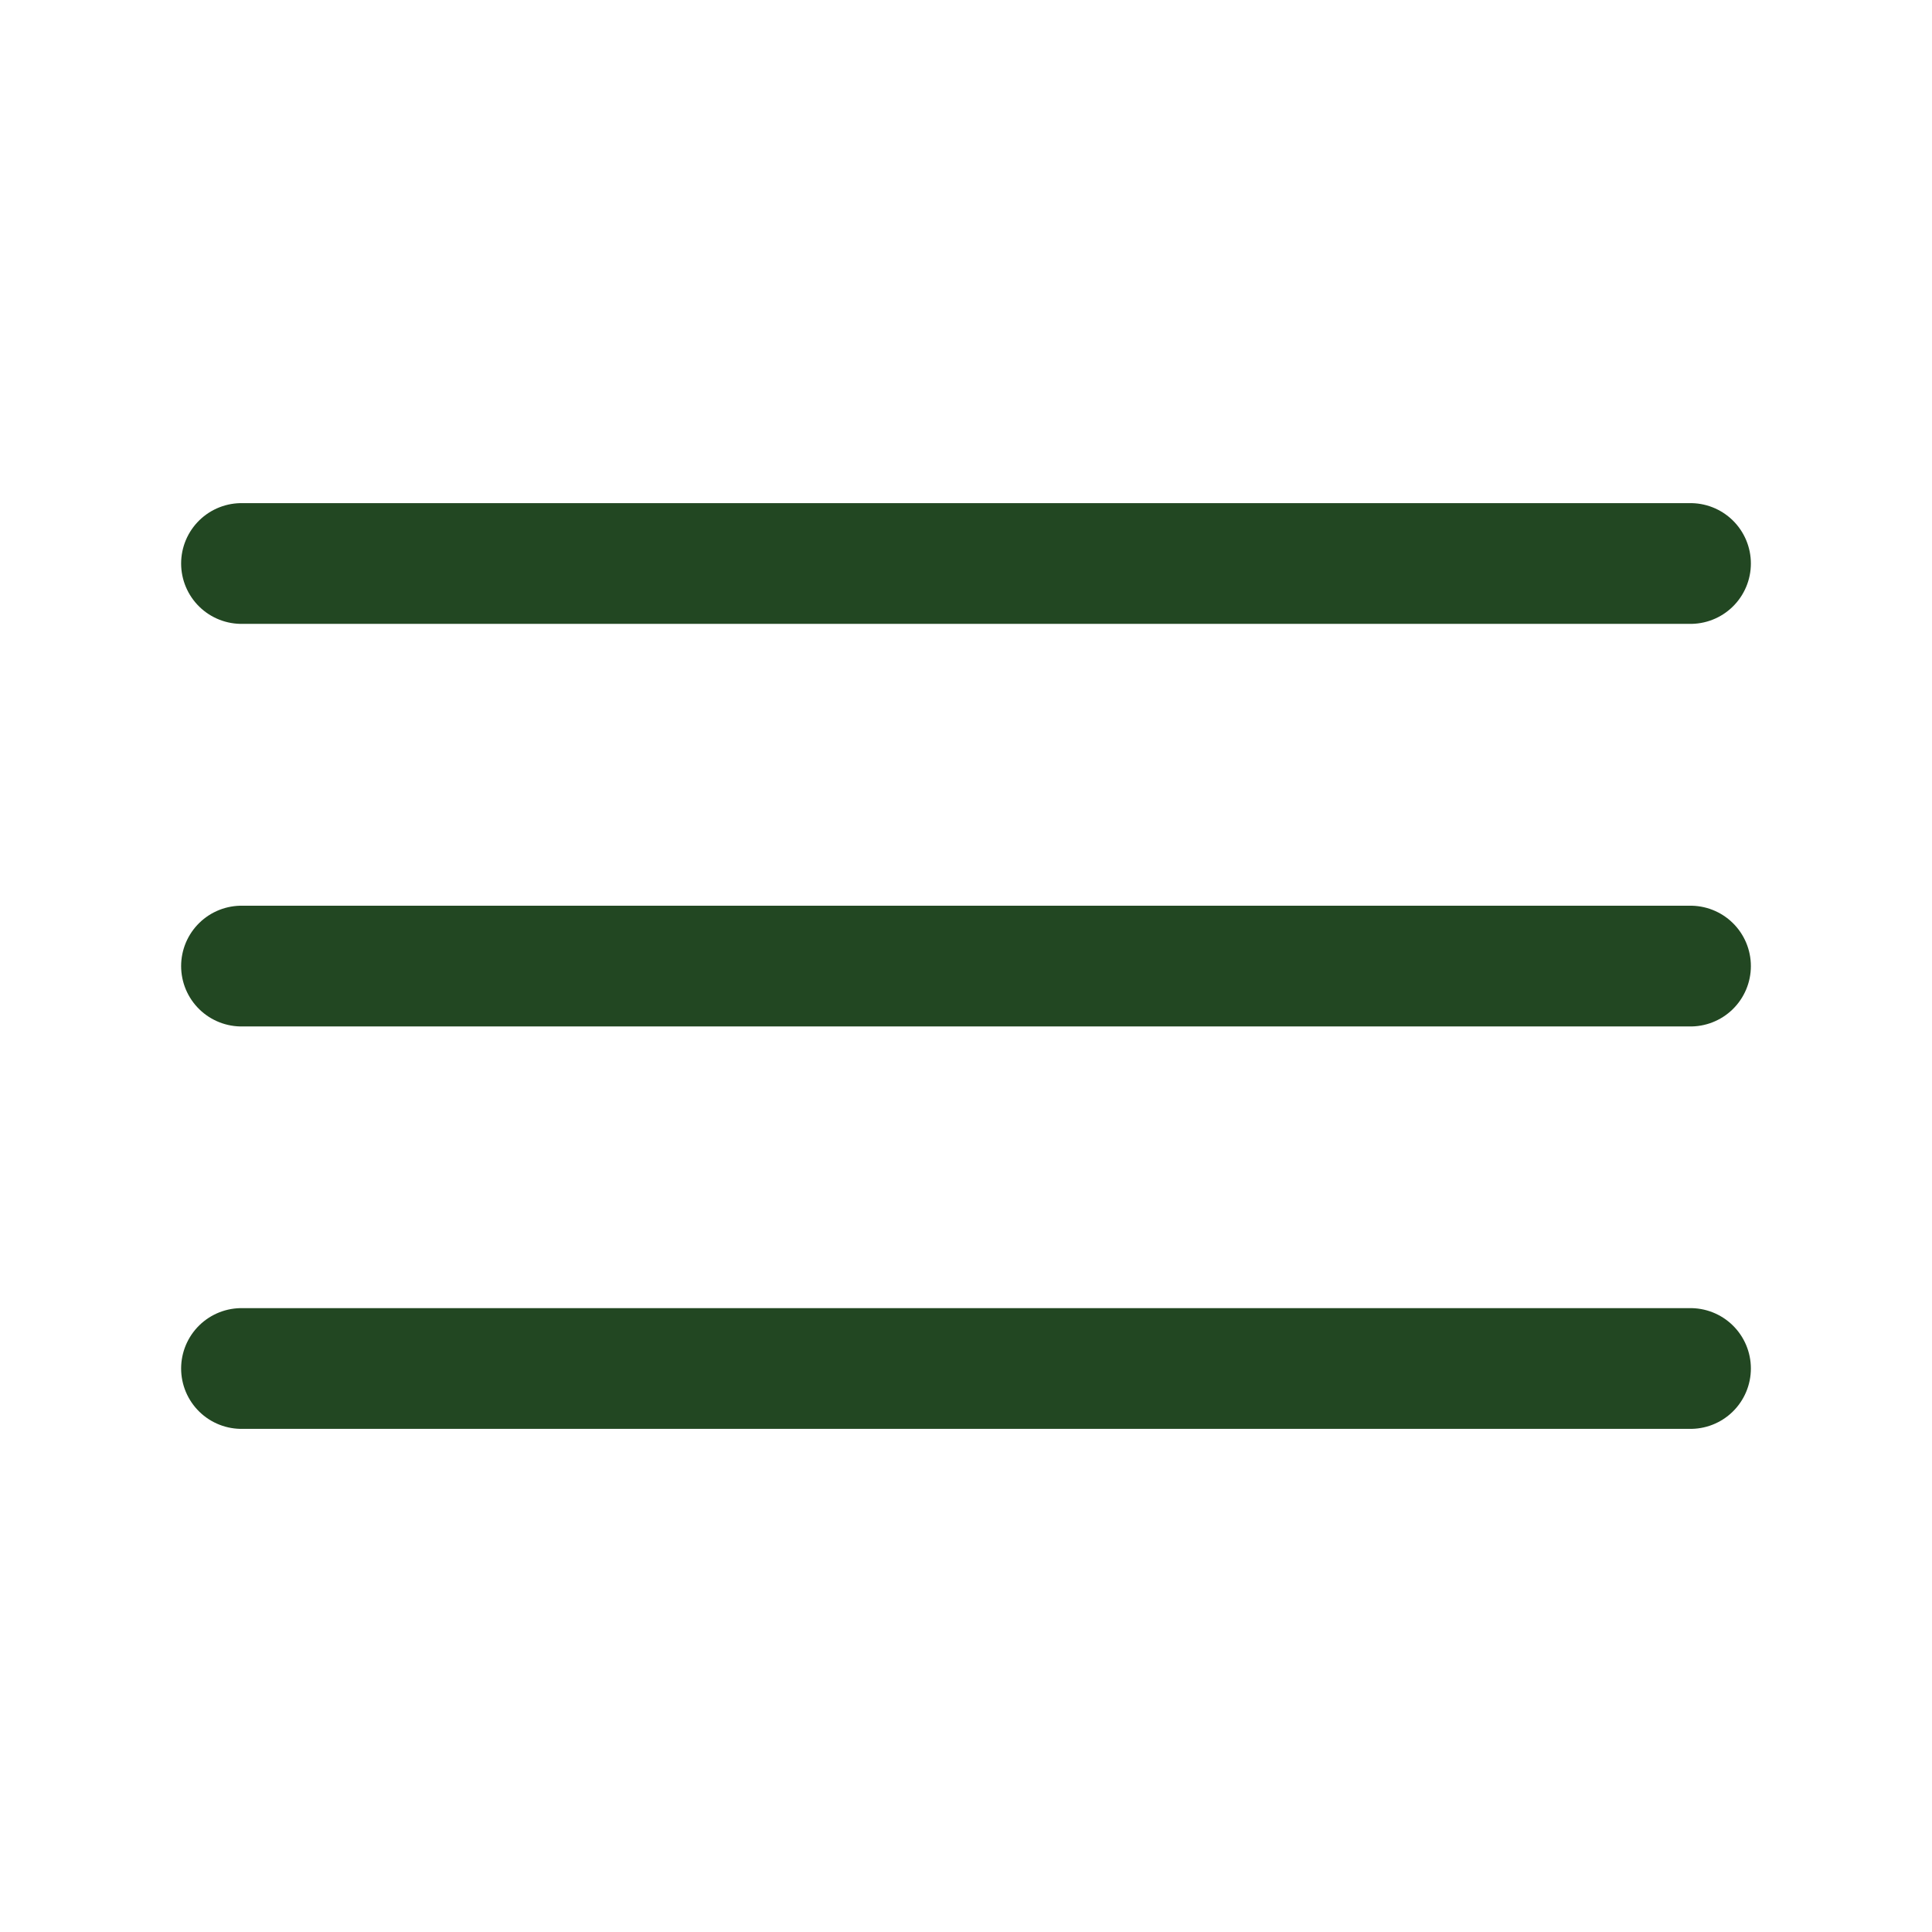
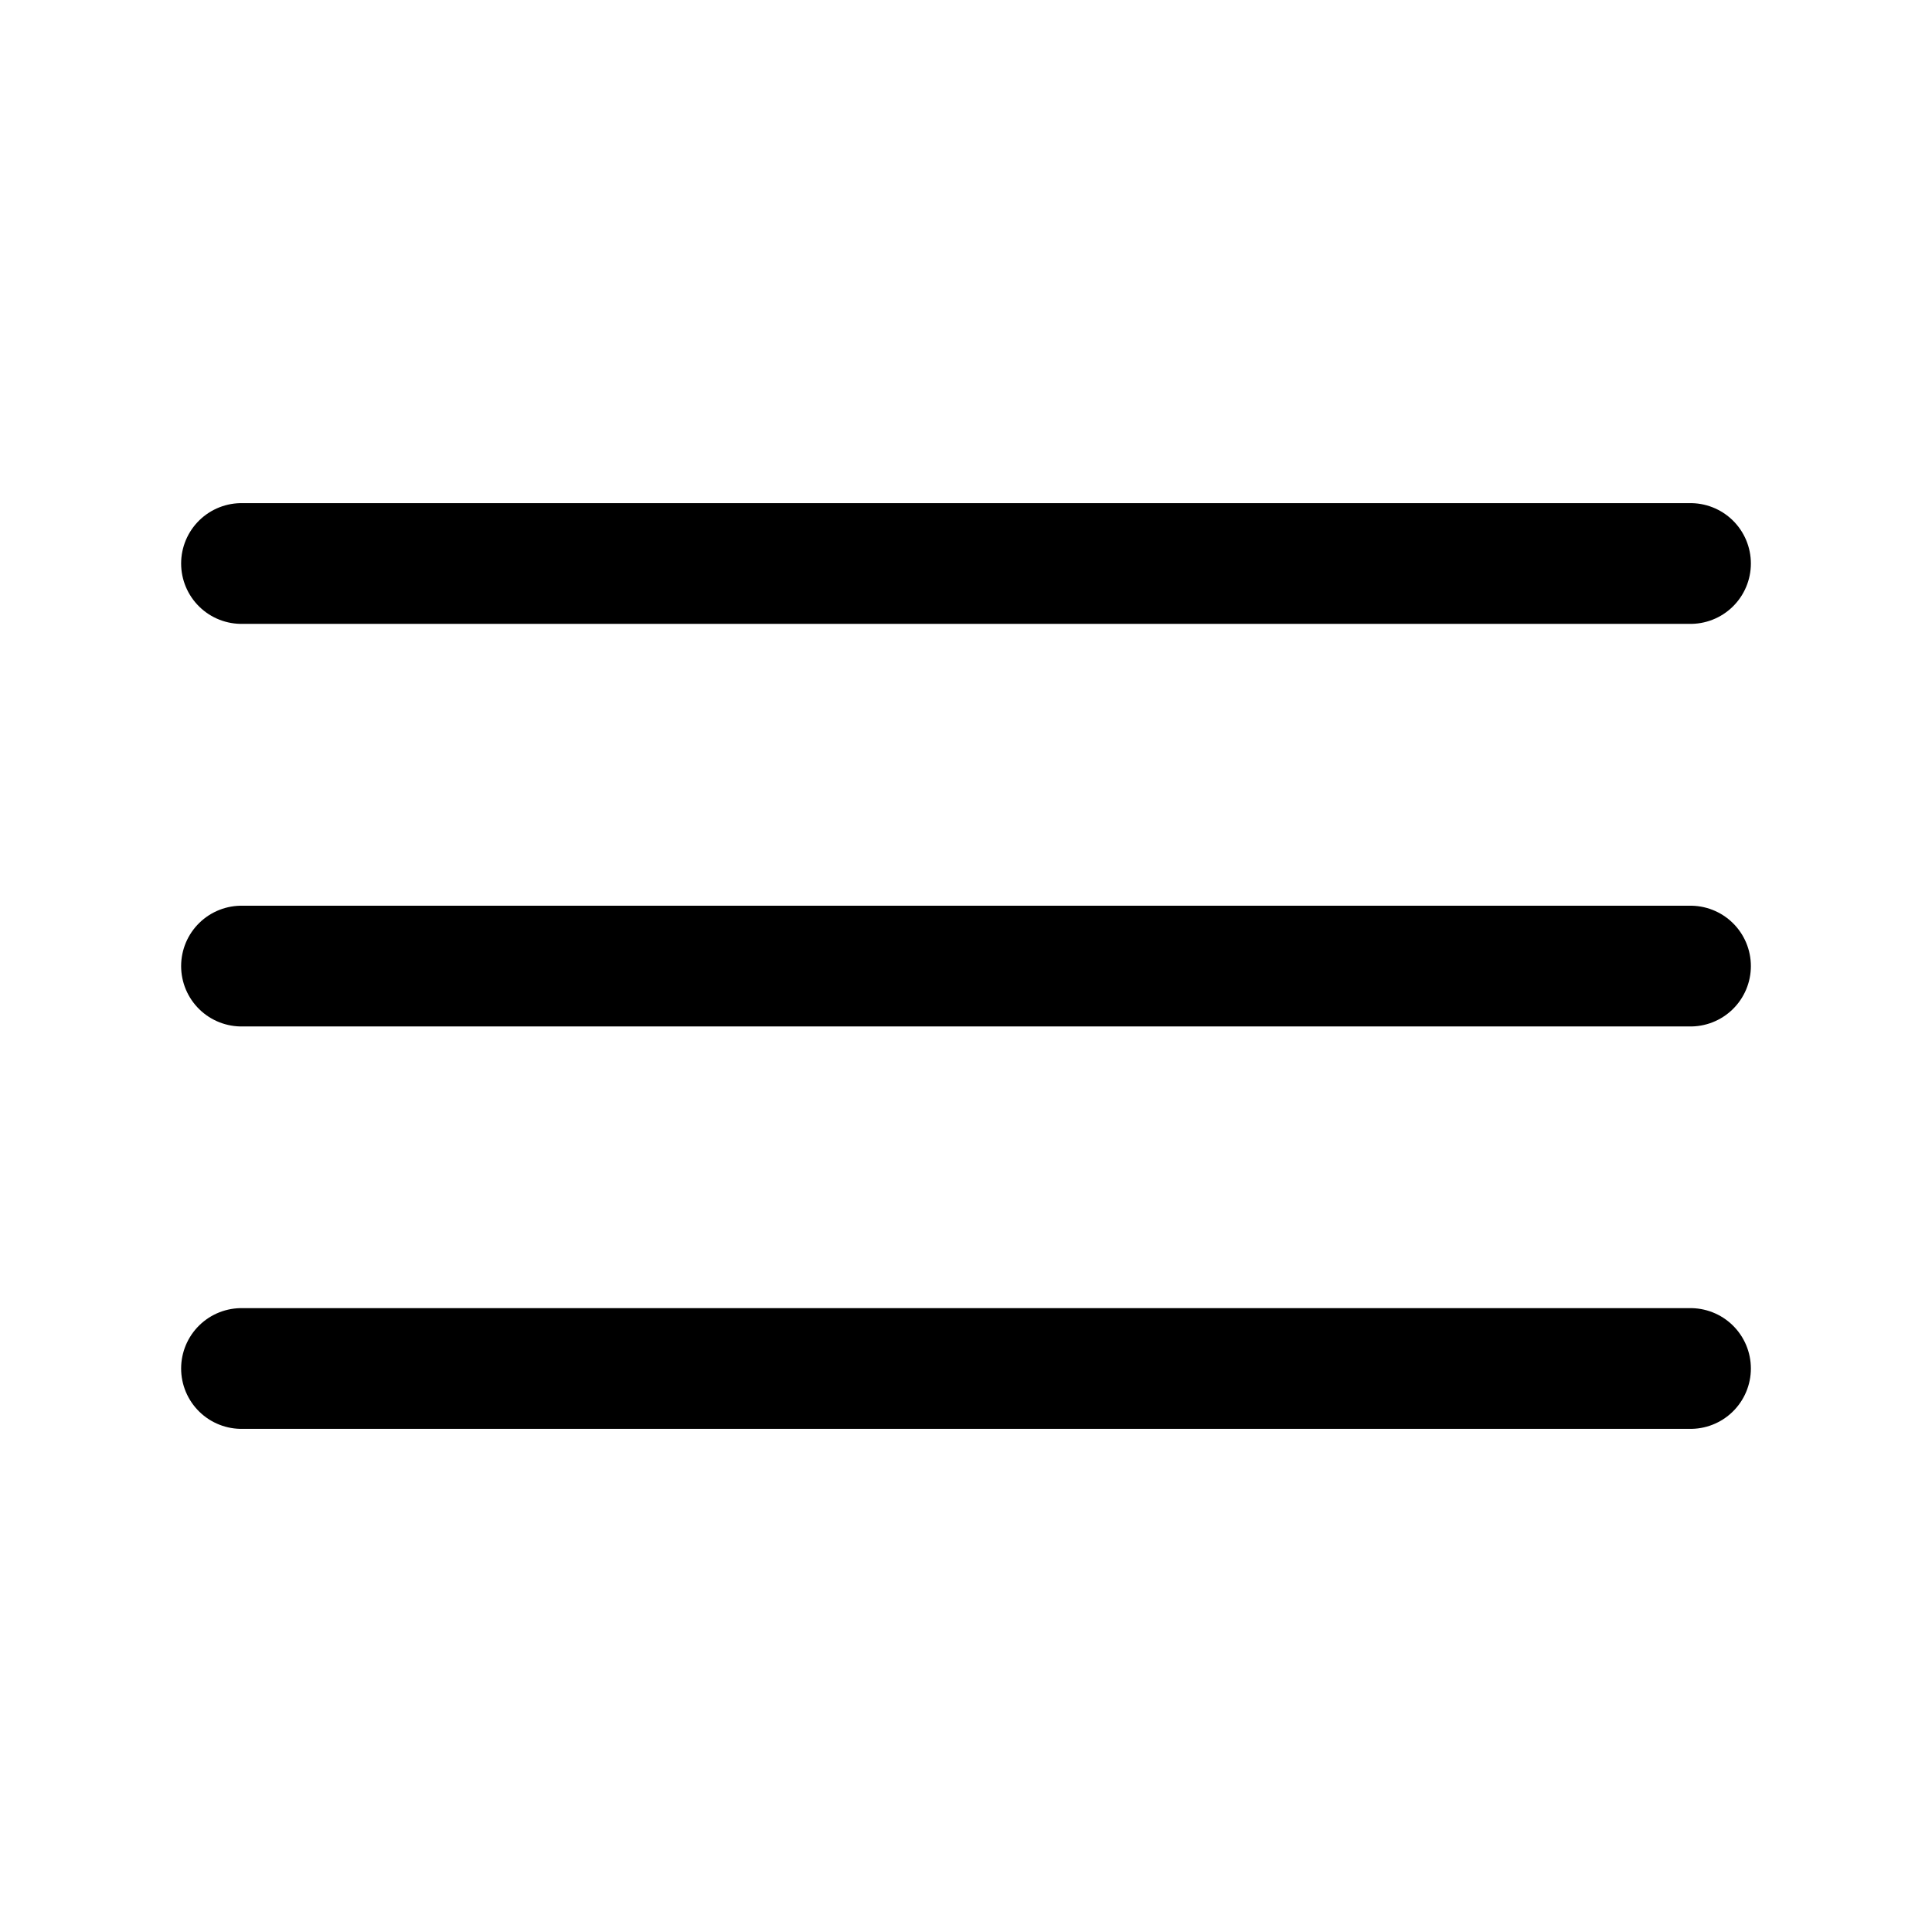
<svg xmlns="http://www.w3.org/2000/svg" width="24" height="24" viewBox="0 0 24 24" fill="none">
-   <path d="M3 7H21" stroke="#224722" stroke-width="1.5" stroke-linecap="round" />
-   <path d="M3 12.001H21" stroke="#224722" stroke-width="1.5" stroke-linecap="round" />
-   <path d="M3 17H21" stroke="#224722" stroke-width="1.5" stroke-linecap="round" />
+   <path d="M3 7H21" stroke="currentColor" stroke-width="1.5" stroke-linecap="round" />
+   <path d="M3 12.001H21" stroke="currentColor" stroke-width="1.5" stroke-linecap="round" />
+   <path d="M3 17H21" stroke="currentColor" stroke-width="1.5" stroke-linecap="round" />
</svg>
